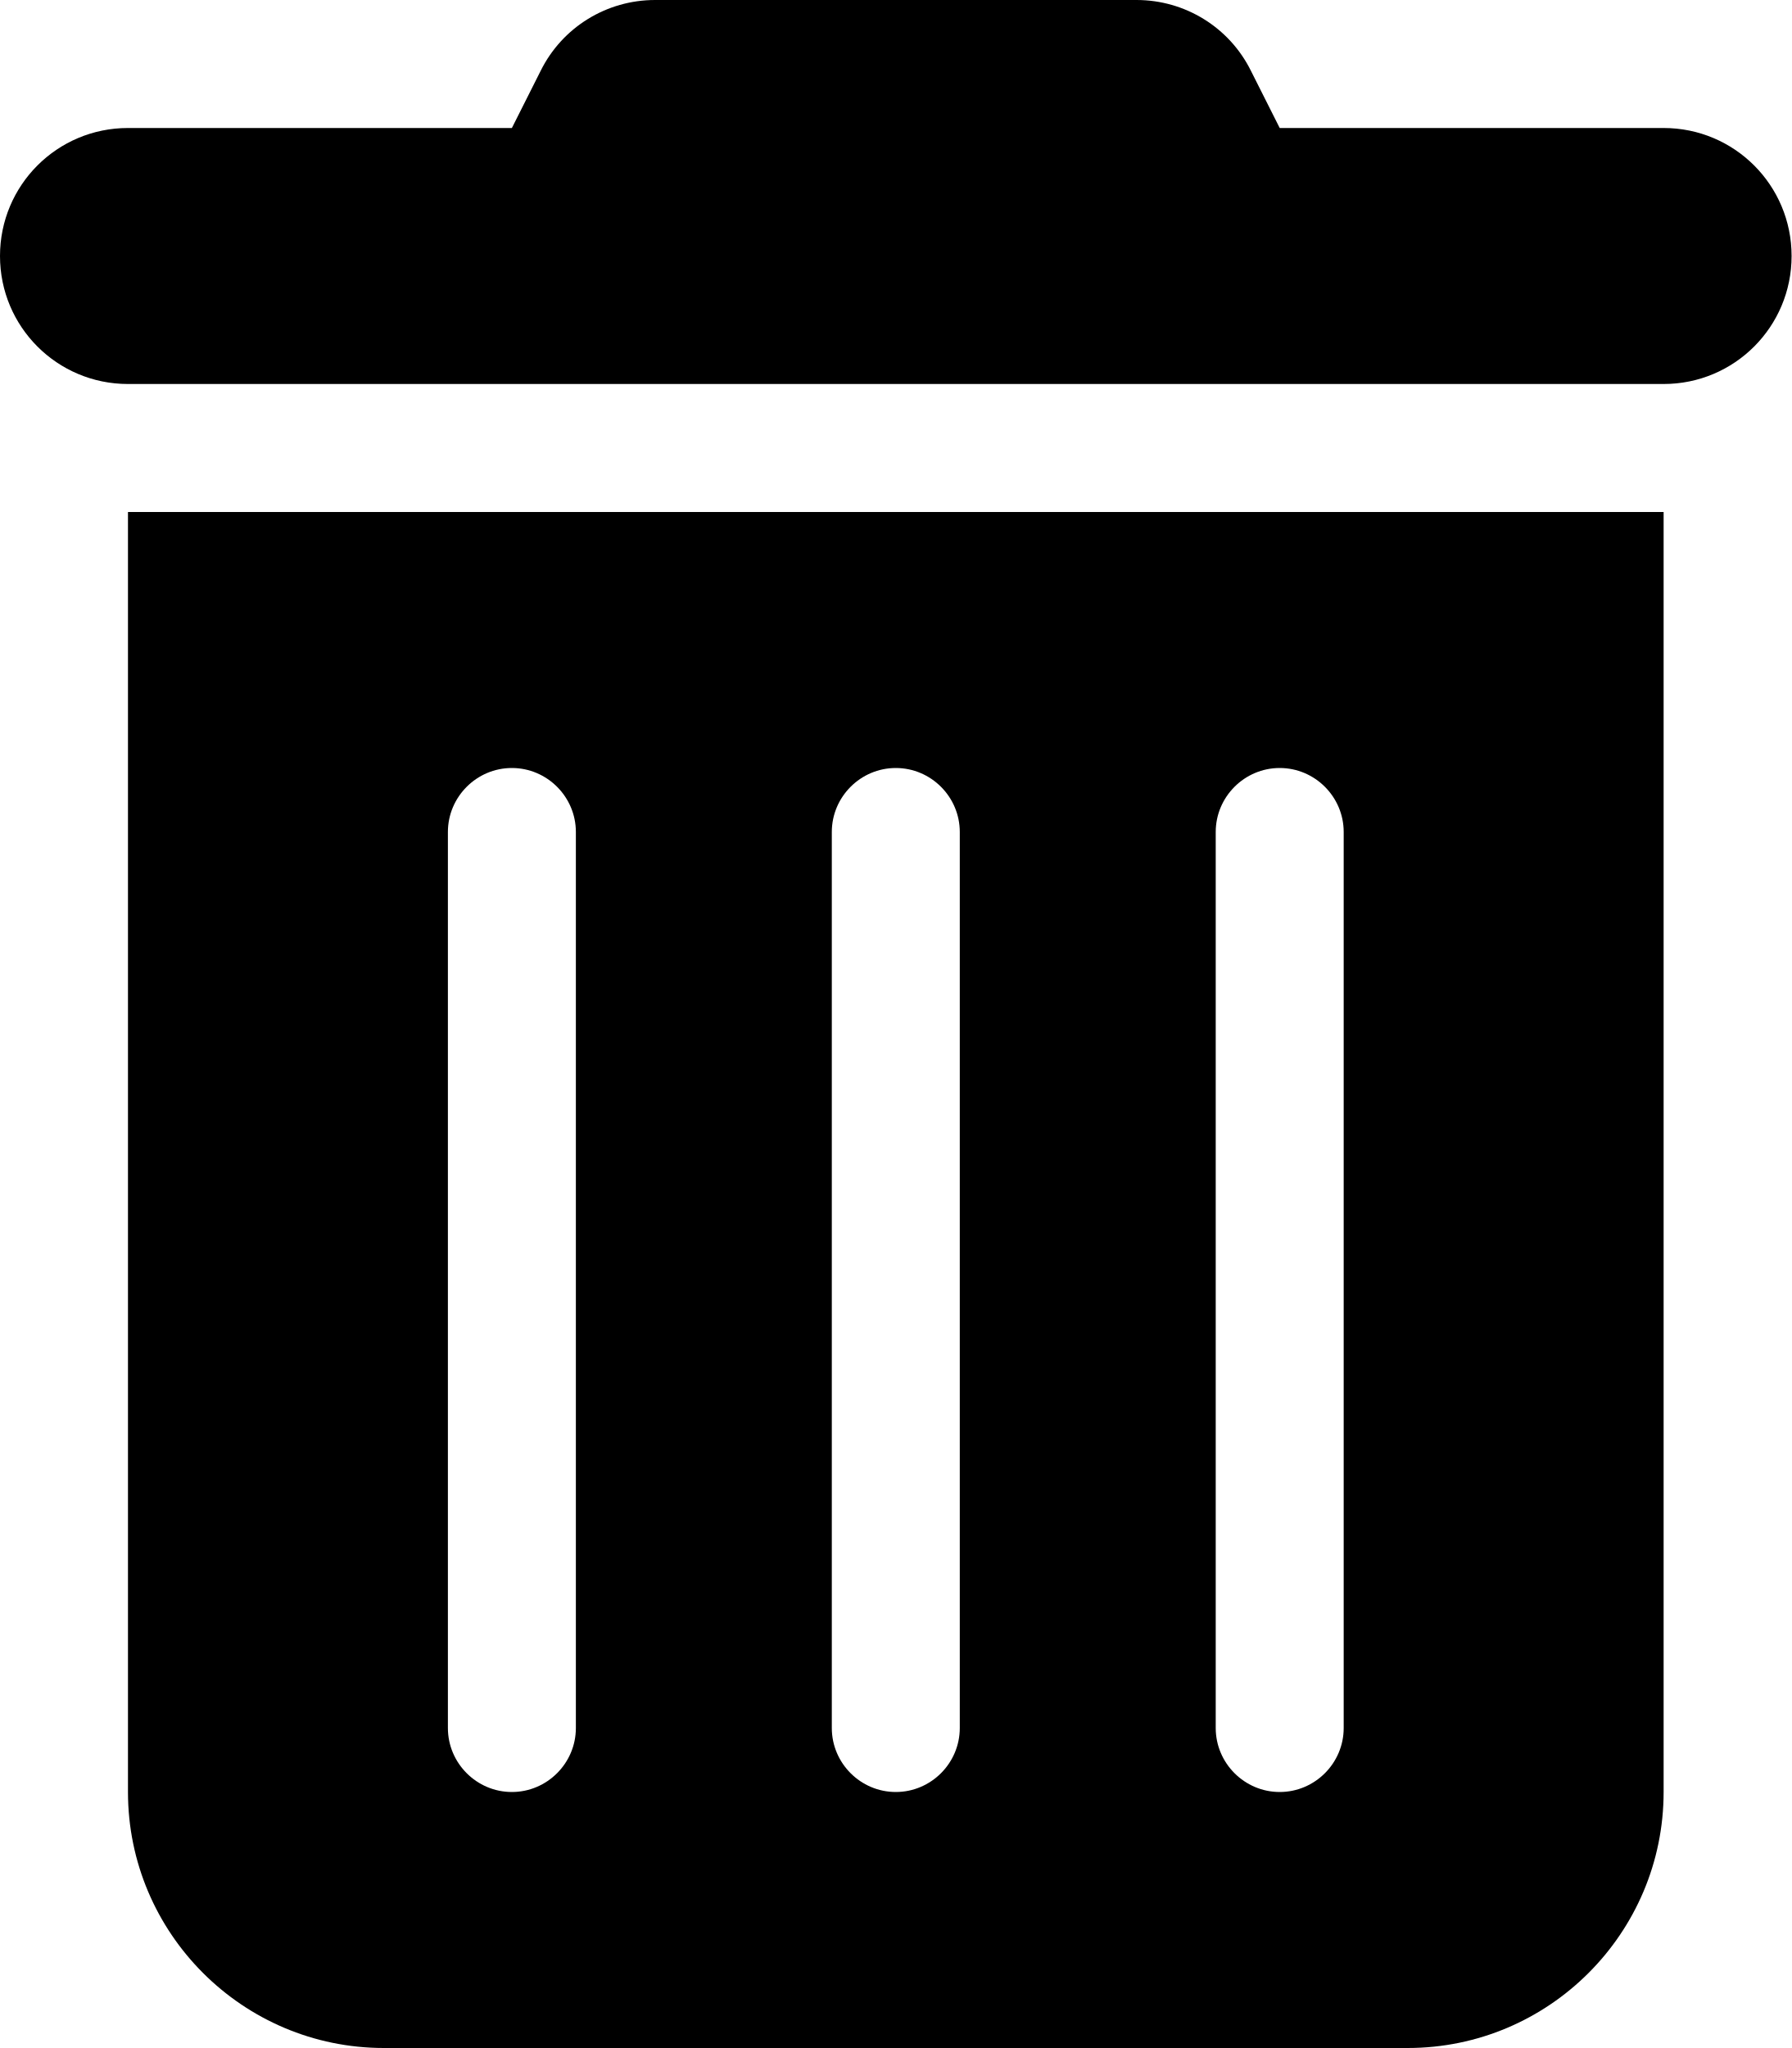
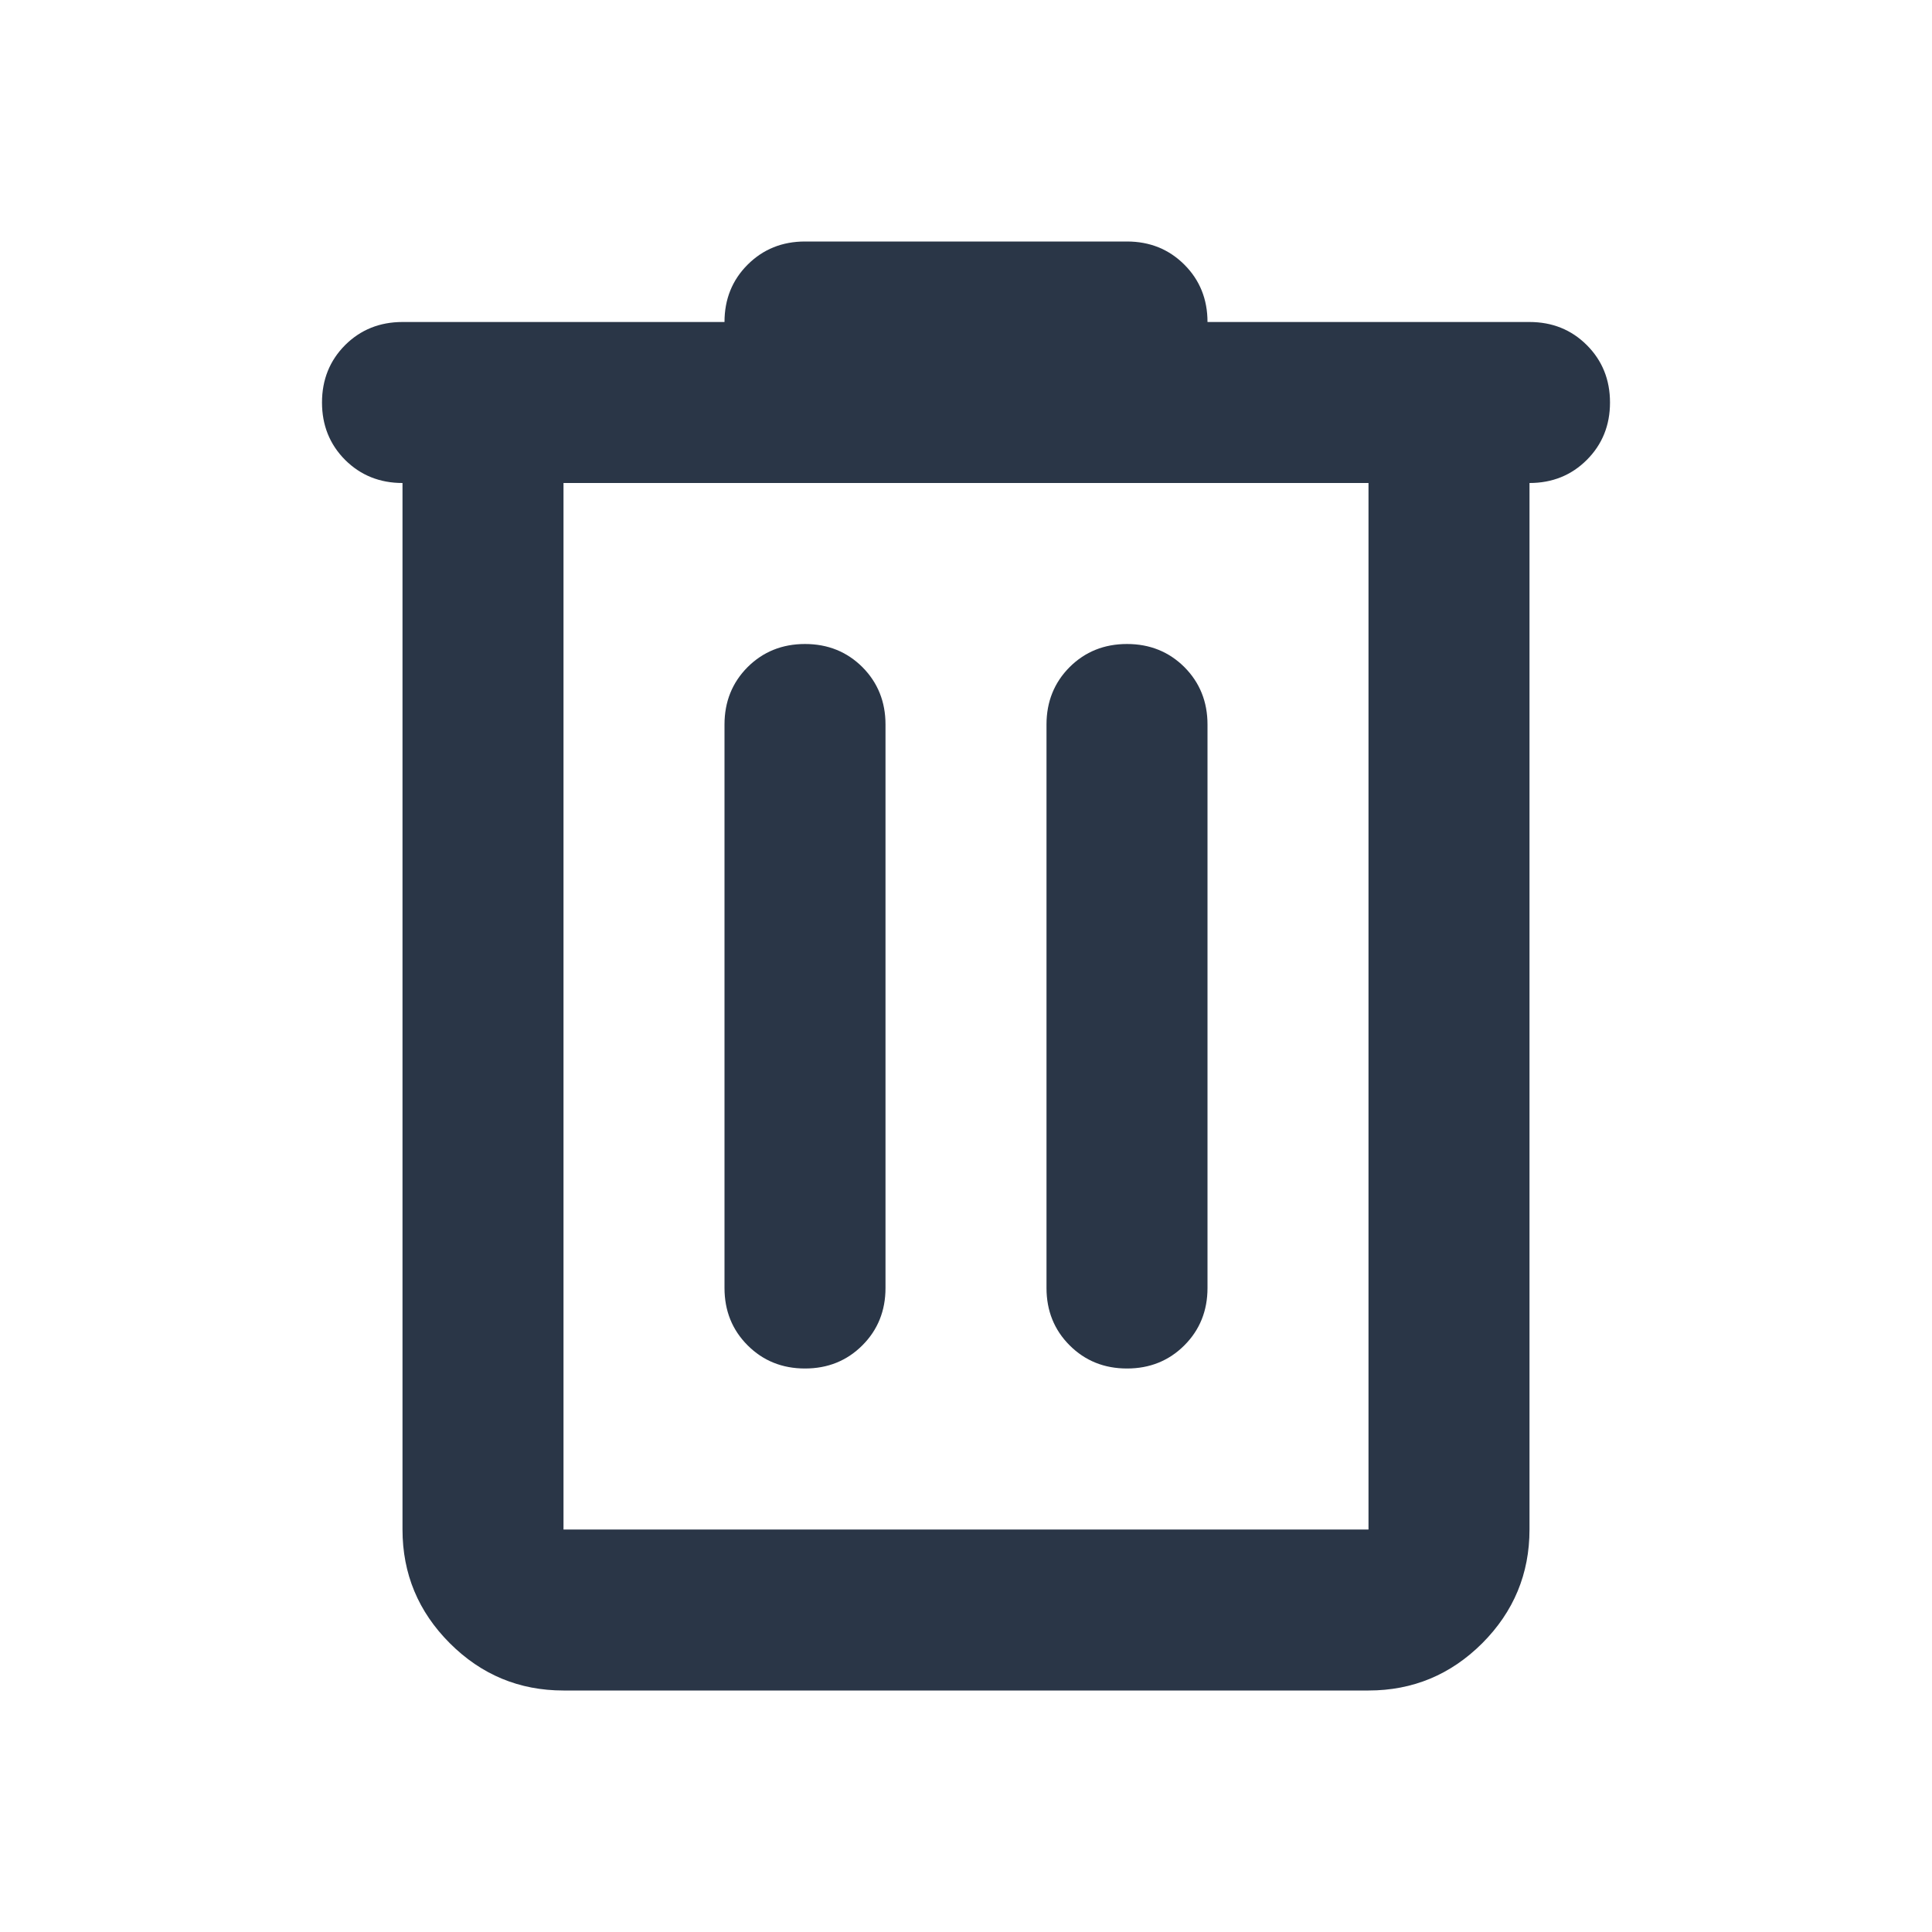
- <svg xmlns="http://www.w3.org/2000/svg" height="16" width="14" viewBox="0 0 448 512">
-   <path d="M135.2 17.7C140.6 6.8 151.7 0 163.8 0H284.2c12.1 0 23.2 6.8 28.6 17.7L320 32h96c17.7 0 32 14.3 32 32s-14.3 32-32 32H32C14.3 96 0 81.7 0 64S14.3 32 32 32h96l7.2-14.3zM32 128H416V448c0 35.3-28.7 64-64 64H96c-35.3 0-64-28.7-64-64V128zm96 64c-8.8 0-16 7.2-16 16V432c0 8.8 7.2 16 16 16s16-7.2 16-16V208c0-8.8-7.2-16-16-16zm96 0c-8.8 0-16 7.2-16 16V432c0 8.8 7.2 16 16 16s16-7.2 16-16V208c0-8.8-7.2-16-16-16zm96 0c-8.8 0-16 7.2-16 16V432c0 8.8 7.2 16 16 16s16-7.2 16-16V208c0-8.8-7.2-16-16-16z" />
+ <svg xmlns="http://www.w3.org/2000/svg" width="24" height="24" viewBox="0 0 24 24" fill="none">
+   <mask id="mask0_145734_4140" style="mask-type:alpha" maskUnits="userSpaceOnUse" x="0" y="0" width="24" height="24">
+     <rect width="24" height="24" fill="#D9D9D9" />
+   </mask>
+   <g mask="url(#mask0_145734_4140)">
+     <path d="M7 21C6.45 21 5.979 20.804 5.588 20.413C5.196 20.021 5 19.55 5 19V6C4.717 6 4.479 5.904 4.287 5.713C4.096 5.521 4 5.283 4 5C4 4.717 4.096 4.479 4.287 4.287C4.479 4.096 4.717 4 5 4H9C9 3.717 9.096 3.479 9.287 3.288C9.479 3.096 9.717 3 10 3H14C14.283 3 14.521 3.096 14.713 3.288C14.904 3.479 15 3.717 15 4H19C19.283 4 19.521 4.096 19.712 4.287C19.904 4.479 20 4.717 20 5C20 5.283 19.904 5.521 19.712 5.713C19.521 5.904 19.283 6 19 6V19C19 19.55 18.804 20.021 18.413 20.413C18.021 20.804 17.55 21 17 21H7ZM7 6V19H17V6H7ZM9 16C9 16.283 9.096 16.521 9.287 16.712C9.479 16.904 9.717 17 10 17C10.283 17 10.521 16.904 10.713 16.712C10.904 16.521 11 16.283 11 16V9C11 8.717 10.904 8.479 10.713 8.287C10.521 8.096 10.283 8 10 8C9.717 8 9.479 8.096 9.287 8.287C9.096 8.479 9 8.717 9 9V16ZM13 16C13 16.283 13.096 16.521 13.287 16.712C13.479 16.904 13.717 17 14 17C14.283 17 14.521 16.904 14.713 16.712C14.904 16.521 15 16.283 15 16V9C15 8.717 14.904 8.479 14.713 8.287C14.521 8.096 14.283 8 14 8C13.717 8 13.479 8.096 13.287 8.287C13.096 8.479 13 8.717 13 9V16Z" fill="#2A3647" />
+   </g>
</svg>
